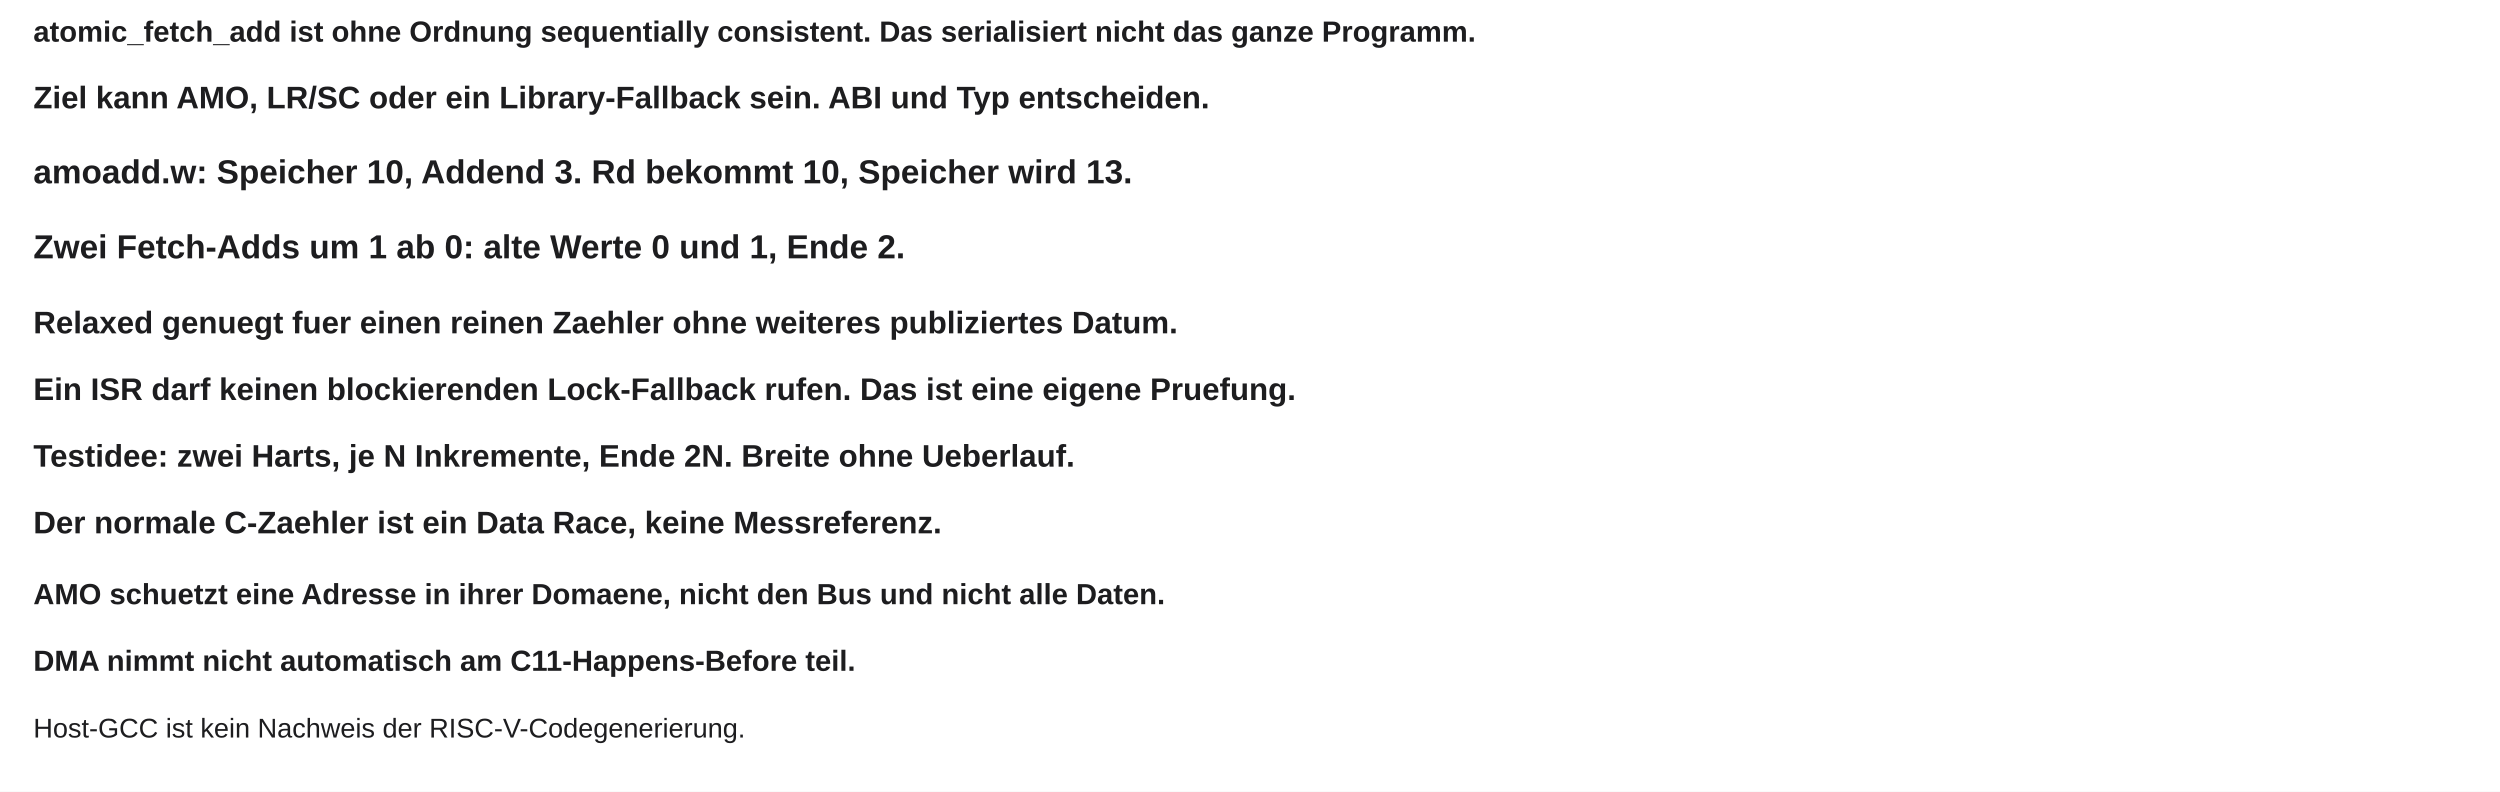
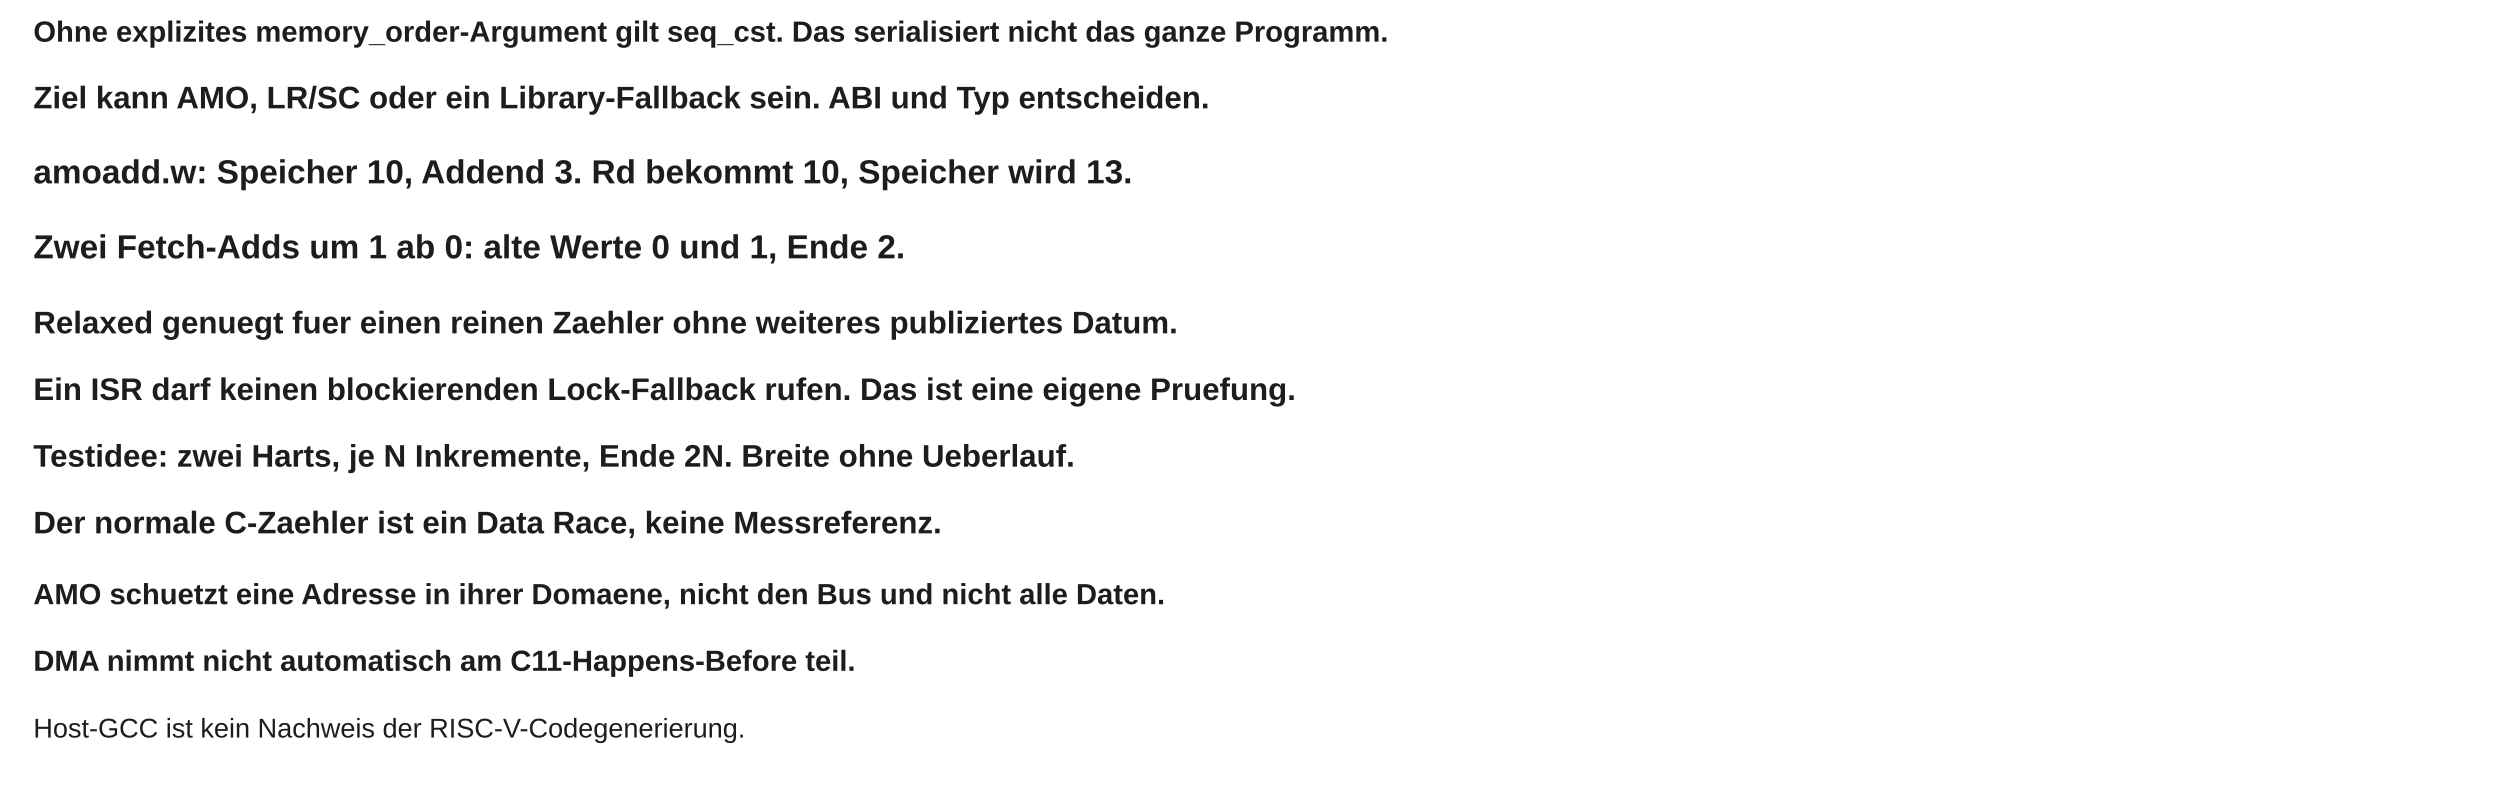
<svg xmlns="http://www.w3.org/2000/svg" viewBox="0 0 1200 380" width="1200" height="380">
  <rect width="1200" height="380" fill="#fff" />
  <style>text{font-family:Arial,Helvetica,sans-serif;fill:#1D1D1F}</style>
-   <text x="16" y="20" font-size="14" font-weight="600" fill="#1D1D1F" text-anchor="start">atomic_fetch_add ist ohne Ordnung sequentially consistent. Das serialisiert nicht das ganze Programm.</text>
+   <text x="16" y="20" font-size="14" font-weight="600" fill="#1D1D1F" text-anchor="start">Ohne explizites memory_order-Argument gilt seq_cst. Das serialisiert nicht das ganze Programm.</text>
  <text x="16" y="52" font-size="15" font-weight="600" fill="#1D1D1F" text-anchor="start">Ziel kann AMO, LR/SC oder ein Library-Fallback sein. ABI und Typ entscheiden.</text>
  <text x="16" y="88" font-size="16" font-weight="600" fill="#1565C0" text-anchor="start">amoadd.w: Speicher 10, Addend 3. Rd bekommt 10, Speicher wird 13.</text>
  <text x="16" y="124" font-size="16" font-weight="600" fill="#1B5E20" text-anchor="start">Zwei Fetch-Adds um 1 ab 0: alte Werte 0 und 1, Ende 2.</text>
  <text x="16" y="160" font-size="15" font-weight="600" fill="#1D1D1F" text-anchor="start">Relaxed genuegt fuer einen reinen Zaehler ohne weiteres publiziertes Datum.</text>
  <text x="16" y="192" font-size="15" font-weight="600" fill="#B71C1C" text-anchor="start">Ein ISR darf keinen blockierenden Lock-Fallback rufen. Das ist eine eigene Pruefung.</text>
  <text x="16" y="224" font-size="15" font-weight="600" fill="#1D1D1F" text-anchor="start">Testidee: zwei Harts, je N Inkremente, Ende 2N. Breite ohne Ueberlauf.</text>
  <text x="16" y="256" font-size="15" font-weight="600" fill="#B71C1C" text-anchor="start">Der normale C-Zaehler ist ein Data Race, keine Messreferenz.</text>
  <text x="16" y="290" font-size="14" font-weight="600" fill="#1D1D1F" text-anchor="start">AMO schuetzt eine Adresse in ihrer Domaene, nicht den Bus und nicht alle Daten.</text>
  <text x="16" y="322" font-size="14" font-weight="600" fill="#1D1D1F" text-anchor="start">DMA nimmt nicht automatisch am C11-Happens-Before teil.</text>
  <text x="16" y="354" font-size="13" font-weight="400" fill="#5F6368" text-anchor="start">Host-GCC ist kein Nachweis der RISC-V-Codegenerierung.</text>
</svg>
